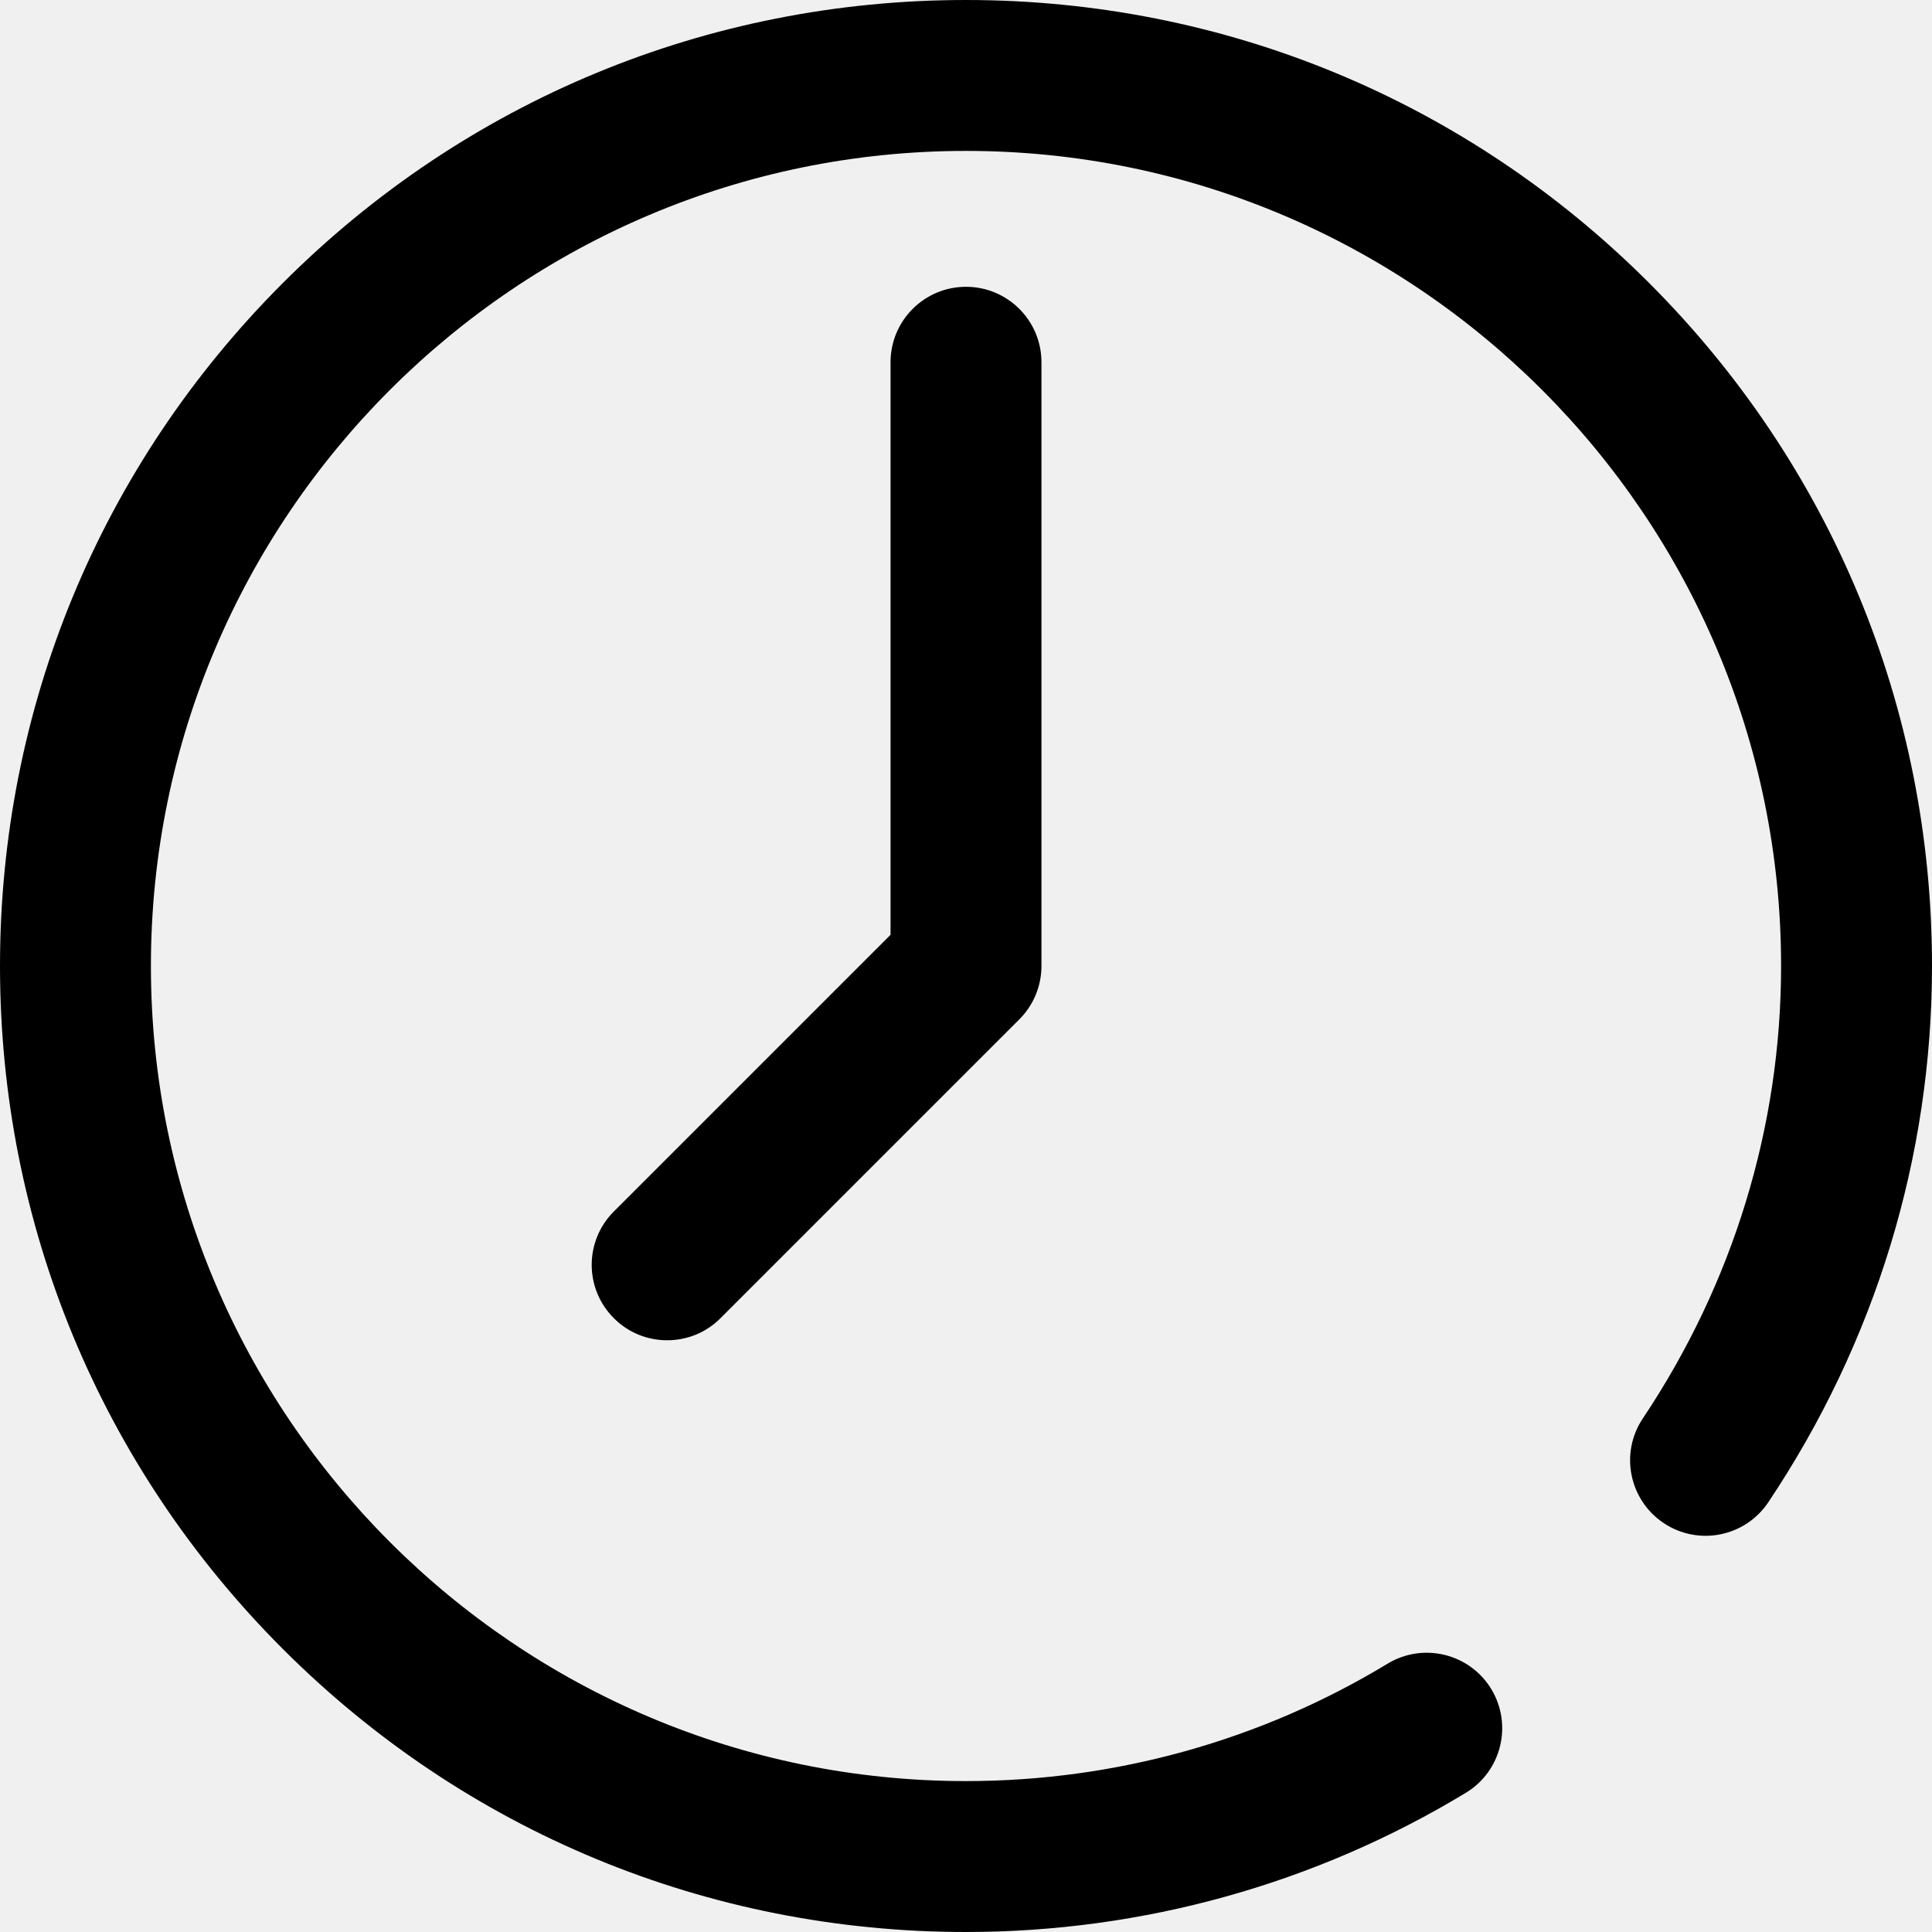
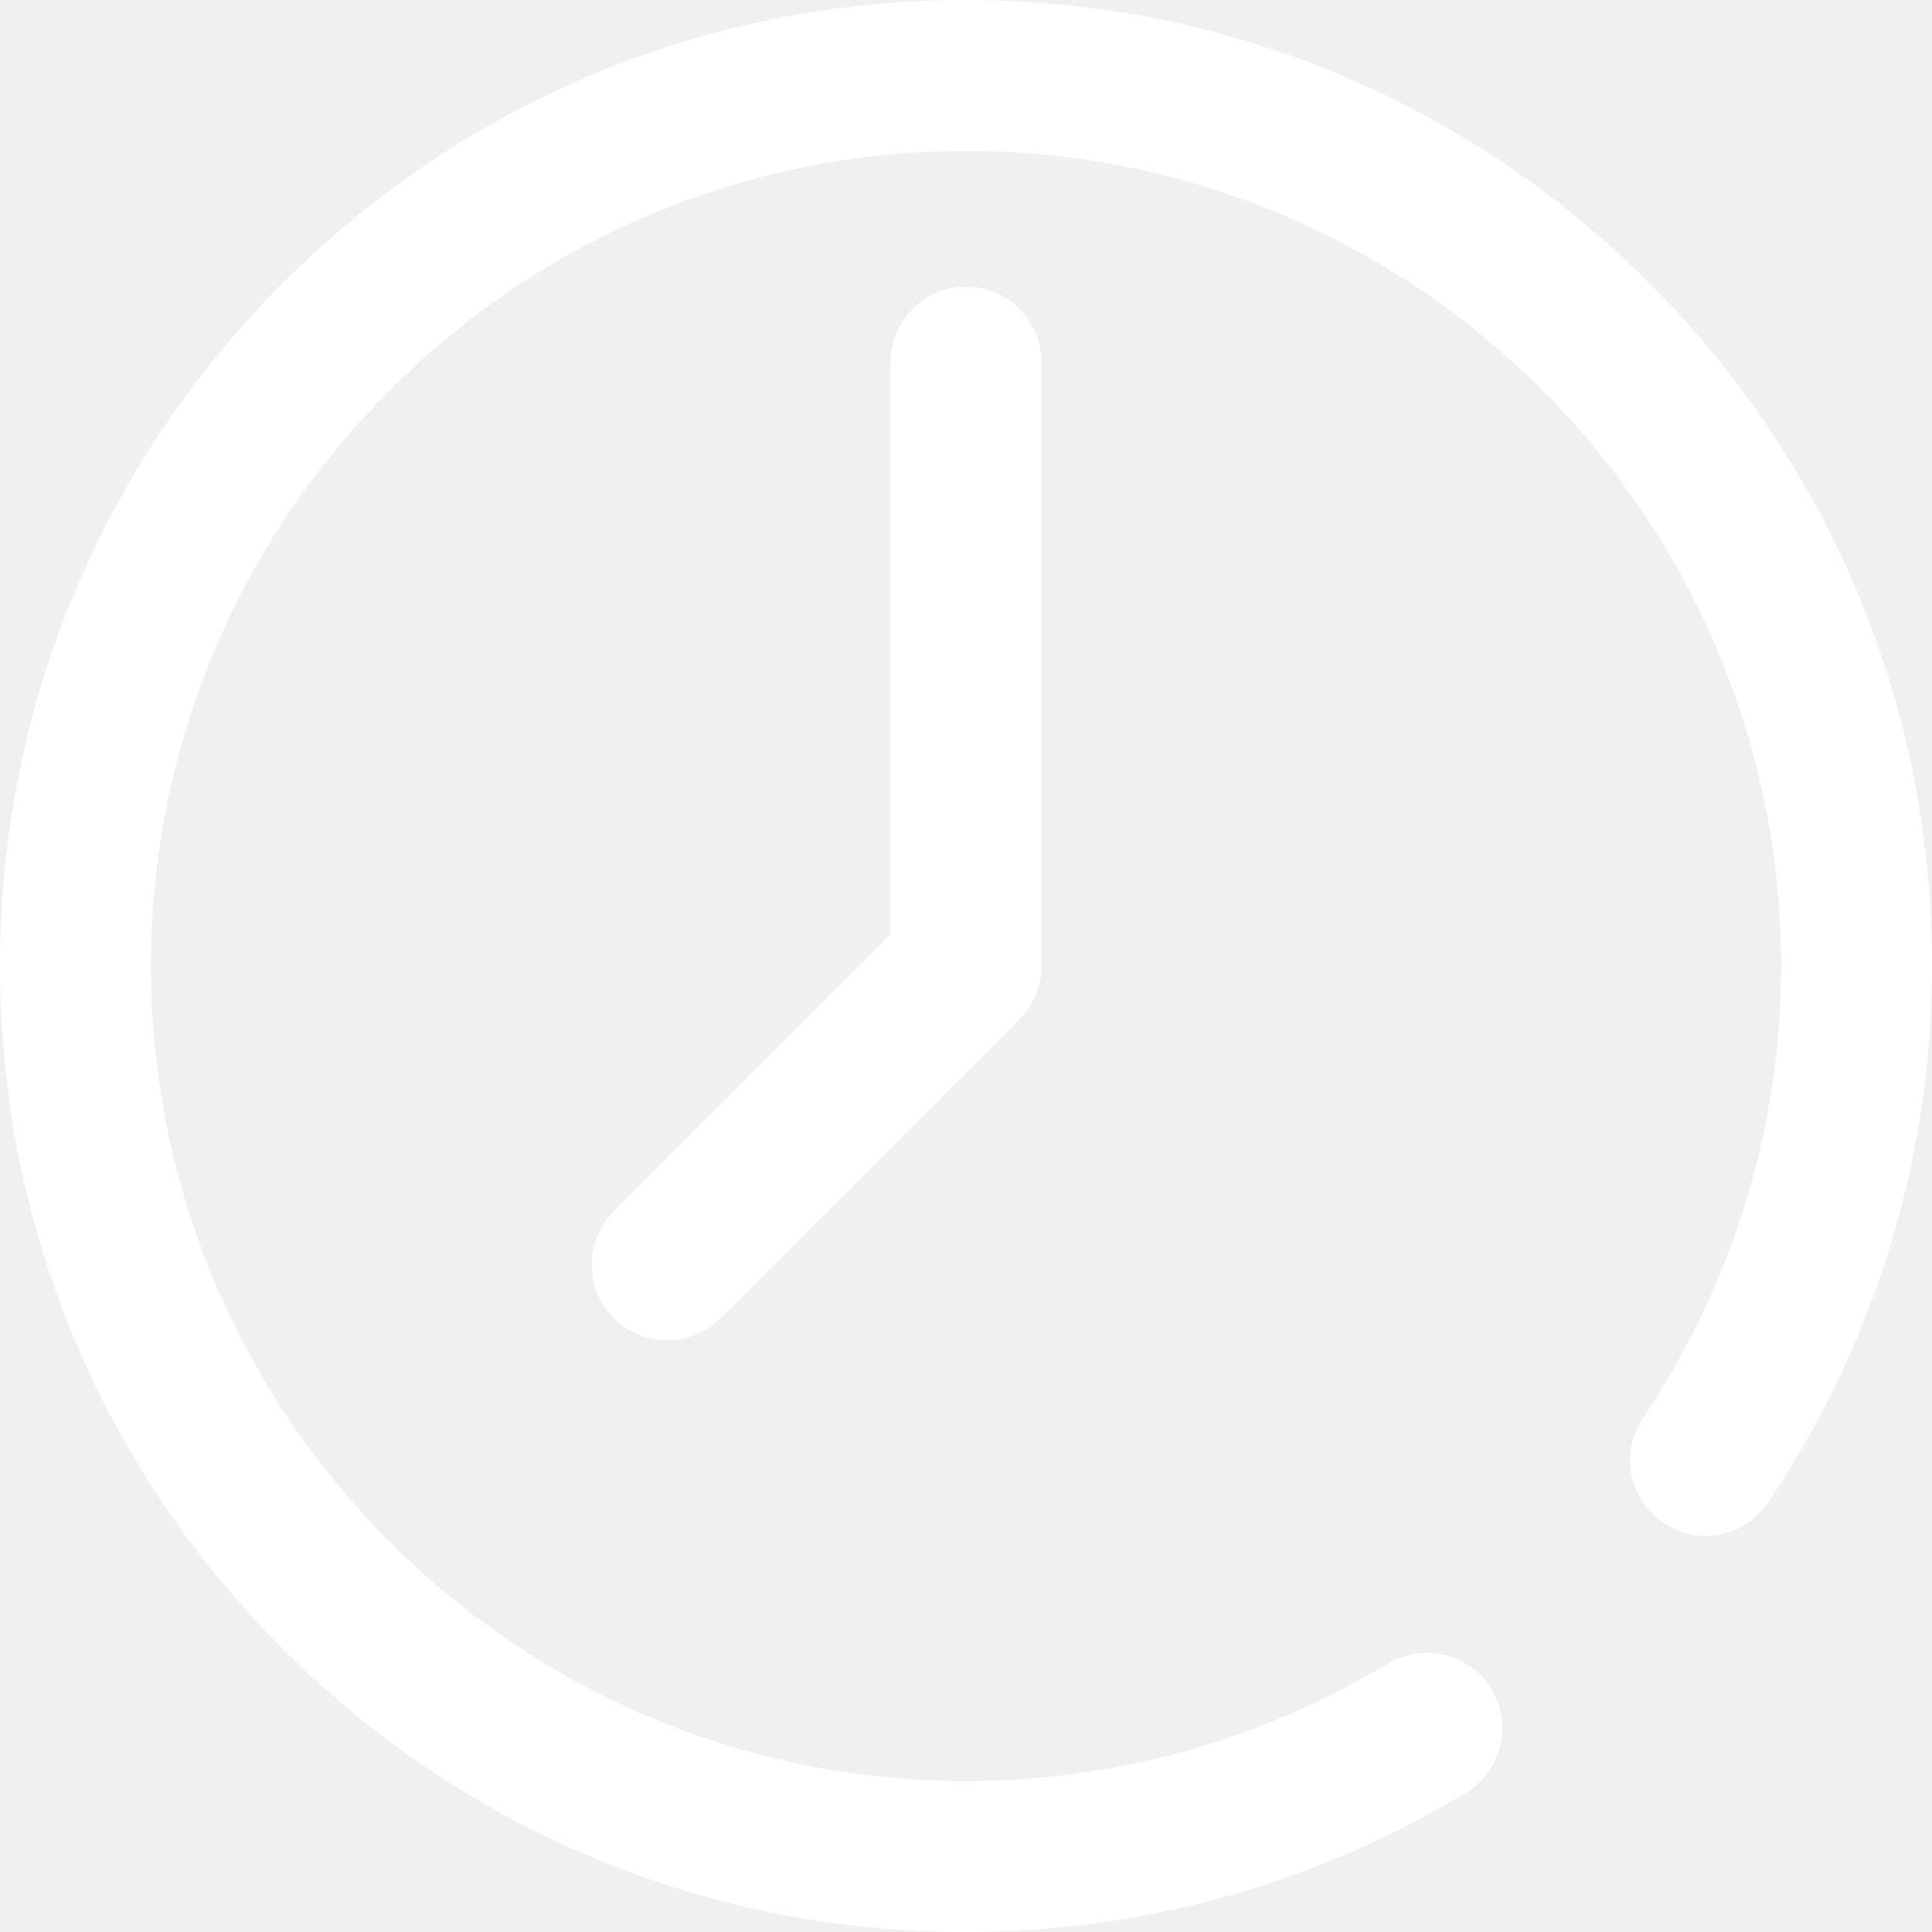
<svg xmlns="http://www.w3.org/2000/svg" width="18" height="18" viewBox="0 0 18 18" fill="none">
-   <path d="M15.364 2.636C13.664 0.936 11.404 0 9 0C6.596 0 4.336 0.936 2.636 2.636C0.936 4.336 0 6.596 0 9C0 11.404 0.936 13.664 2.636 15.364C4.336 17.064 6.596 18 9 18C10.646 18 12.256 17.552 13.657 16.703C13.989 16.502 14.095 16.069 13.894 15.737C13.693 15.405 13.26 15.299 12.928 15.5C11.747 16.216 10.389 16.594 9 16.594C4.813 16.594 1.406 13.187 1.406 9C1.406 4.813 4.813 1.406 9 1.406C13.187 1.406 16.594 4.813 16.594 9C16.594 10.497 16.148 11.955 15.306 13.215C15.09 13.537 15.177 13.974 15.5 14.19C15.823 14.406 16.259 14.319 16.475 13.996C17.473 12.504 18 10.777 18 9C18 6.596 17.064 4.336 15.364 2.636Z" fill="currentColor" />
-   <path d="M9 2.672C8.612 2.672 8.297 2.987 8.297 3.375V8.709L5.719 11.287C5.444 11.562 5.444 12.007 5.719 12.281C5.856 12.419 6.036 12.487 6.216 12.487C6.396 12.487 6.576 12.419 6.713 12.281L9.497 9.497C9.629 9.365 9.703 9.186 9.703 9V3.375C9.703 2.987 9.388 2.672 9 2.672Z" fill="currentColor" />
+   <path d="M15.364 2.636C13.664 0.936 11.404 0 9 0C6.596 0 4.336 0.936 2.636 2.636C0.936 4.336 0 6.596 0 9C0 11.404 0.936 13.664 2.636 15.364C4.336 17.064 6.596 18 9 18C10.646 18 12.256 17.552 13.657 16.703C13.989 16.502 14.095 16.069 13.894 15.737C13.693 15.405 13.26 15.299 12.928 15.5C11.747 16.216 10.389 16.594 9 16.594C4.813 16.594 1.406 13.187 1.406 9C1.406 4.813 4.813 1.406 9 1.406C13.187 1.406 16.594 4.813 16.594 9C16.594 10.497 16.148 11.955 15.306 13.215C15.09 13.537 15.177 13.974 15.5 14.19C15.823 14.406 16.259 14.319 16.475 13.996C17.473 12.504 18 10.777 18 9C18 6.596 17.064 4.336 15.364 2.636Z" fill="white" />
+   <path d="M9 2.672C8.612 2.672 8.297 2.987 8.297 3.375V8.709L5.719 11.287C5.444 11.562 5.444 12.007 5.719 12.281C5.856 12.419 6.036 12.487 6.216 12.487C6.396 12.487 6.576 12.419 6.713 12.281L9.497 9.497C9.629 9.365 9.703 9.186 9.703 9V3.375C9.703 2.987 9.388 2.672 9 2.672Z" fill="white" />
</svg>
